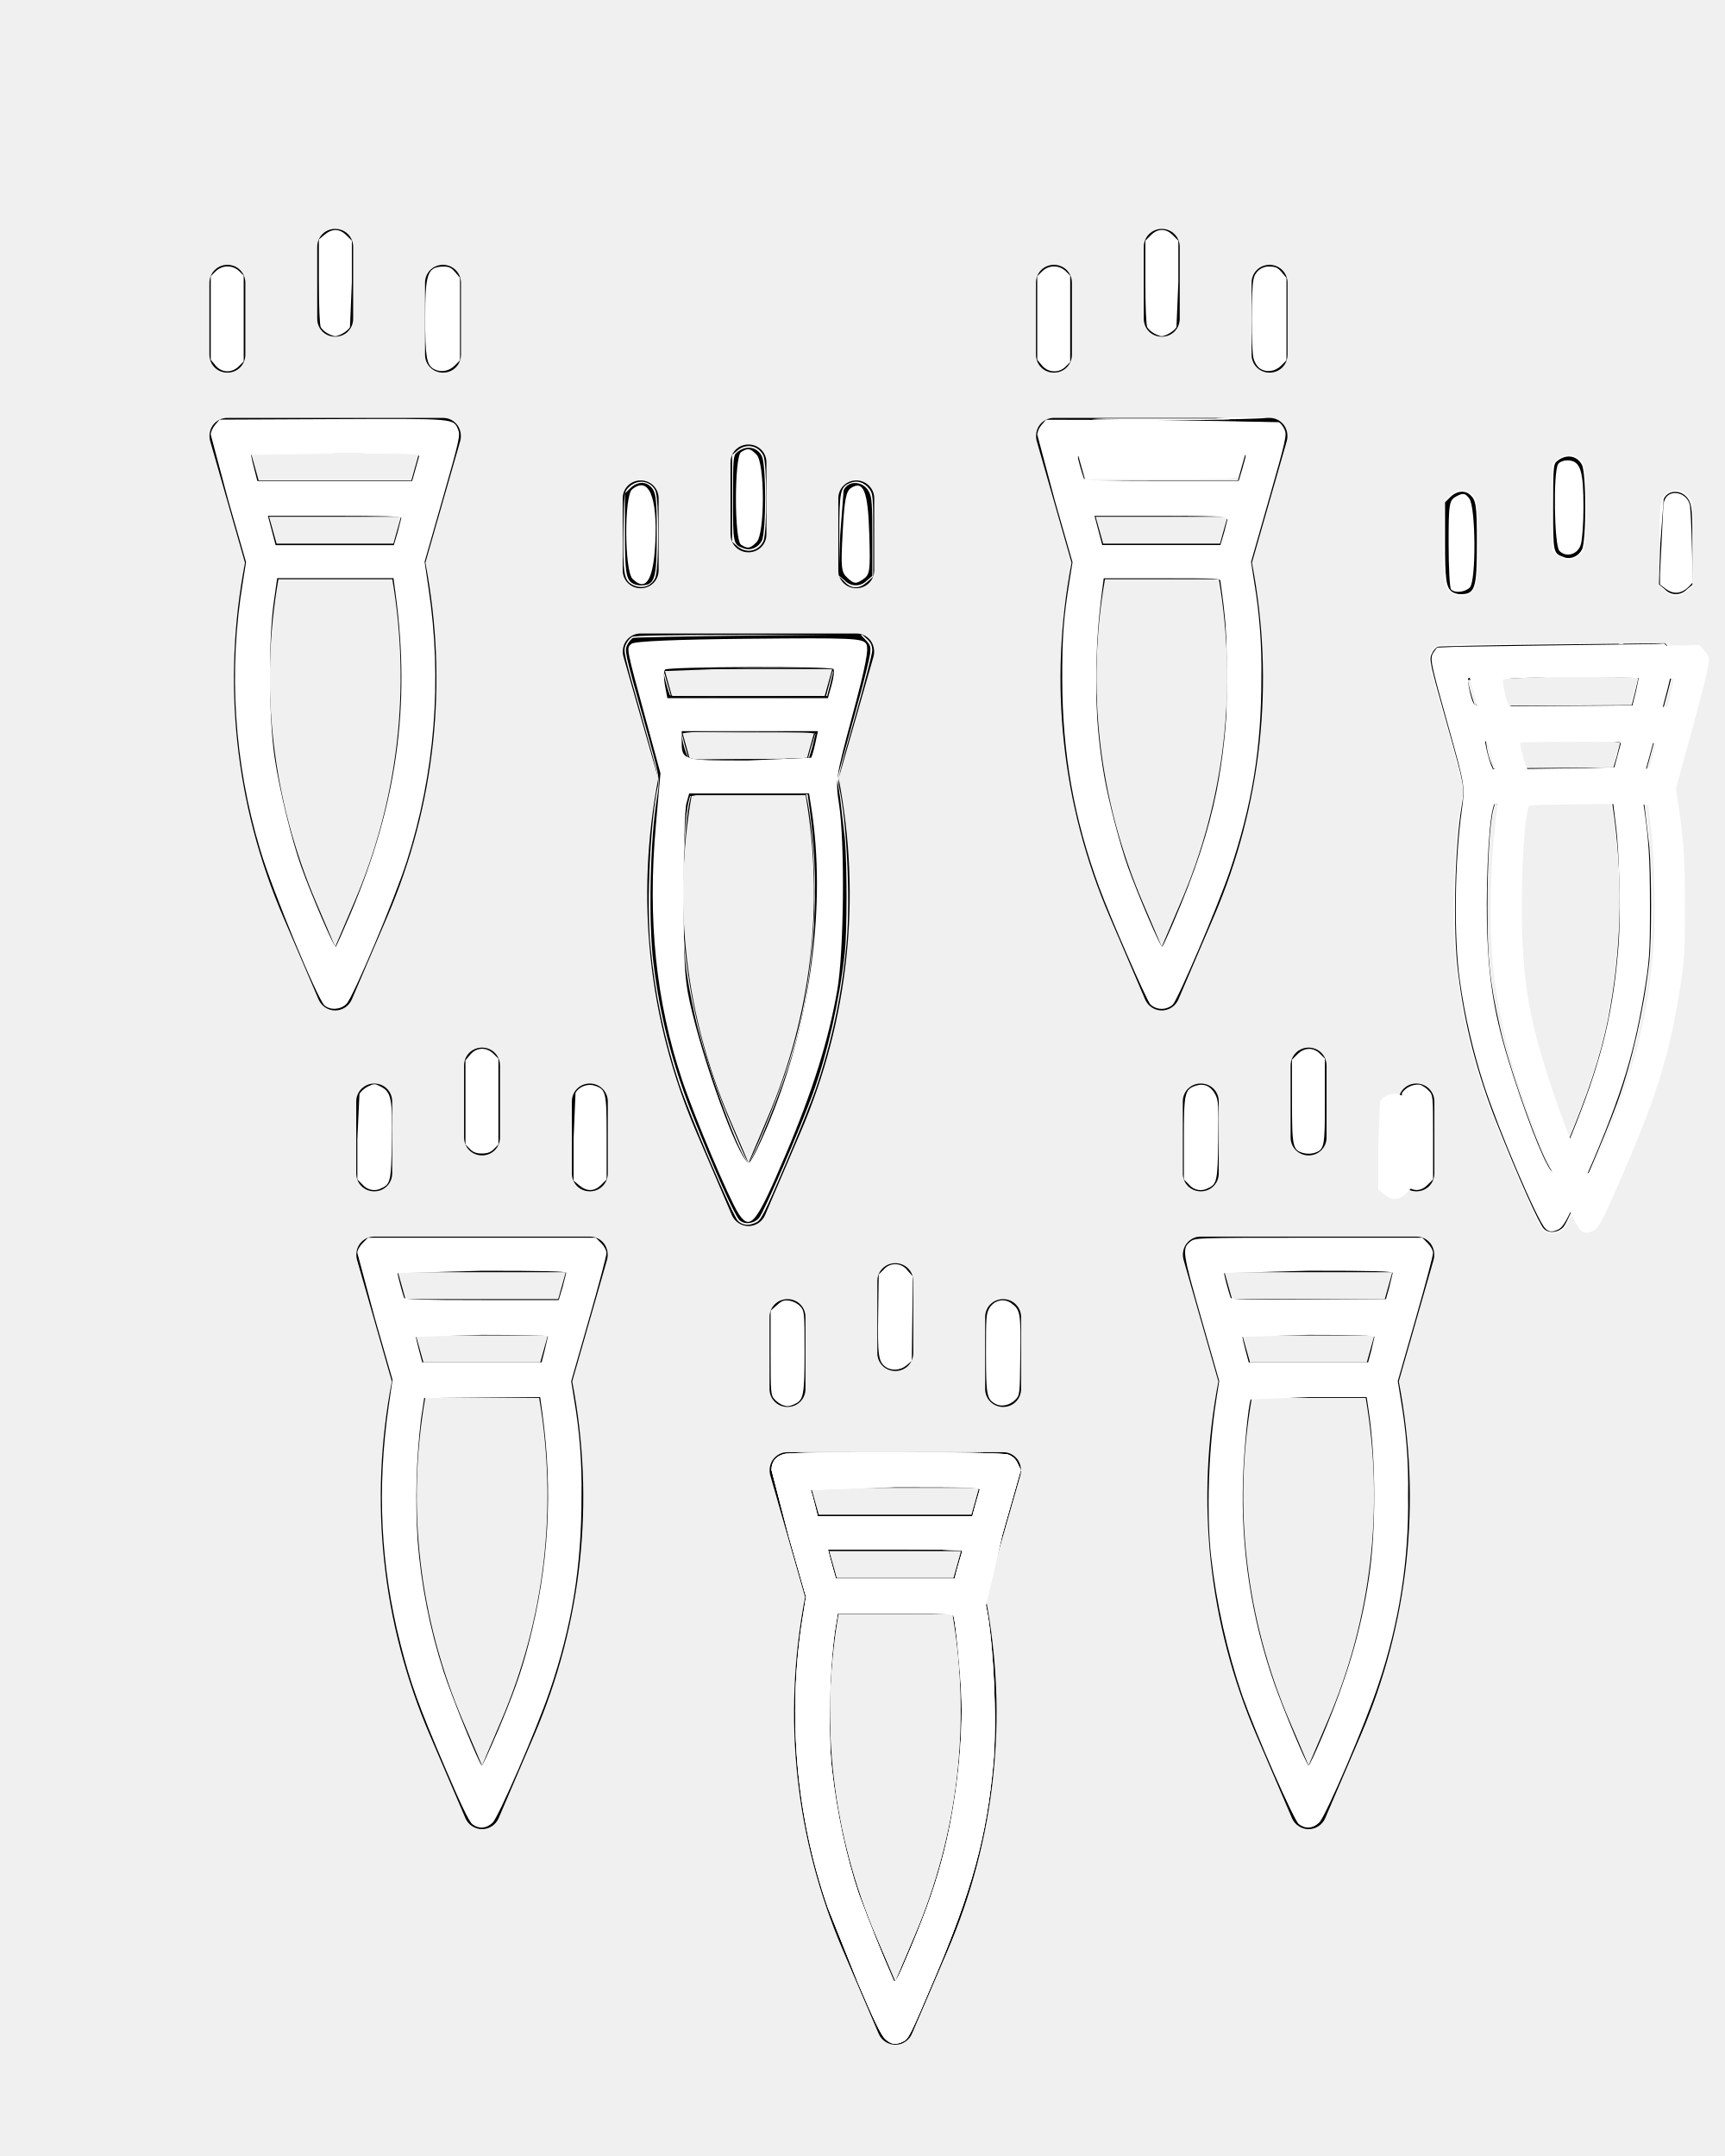
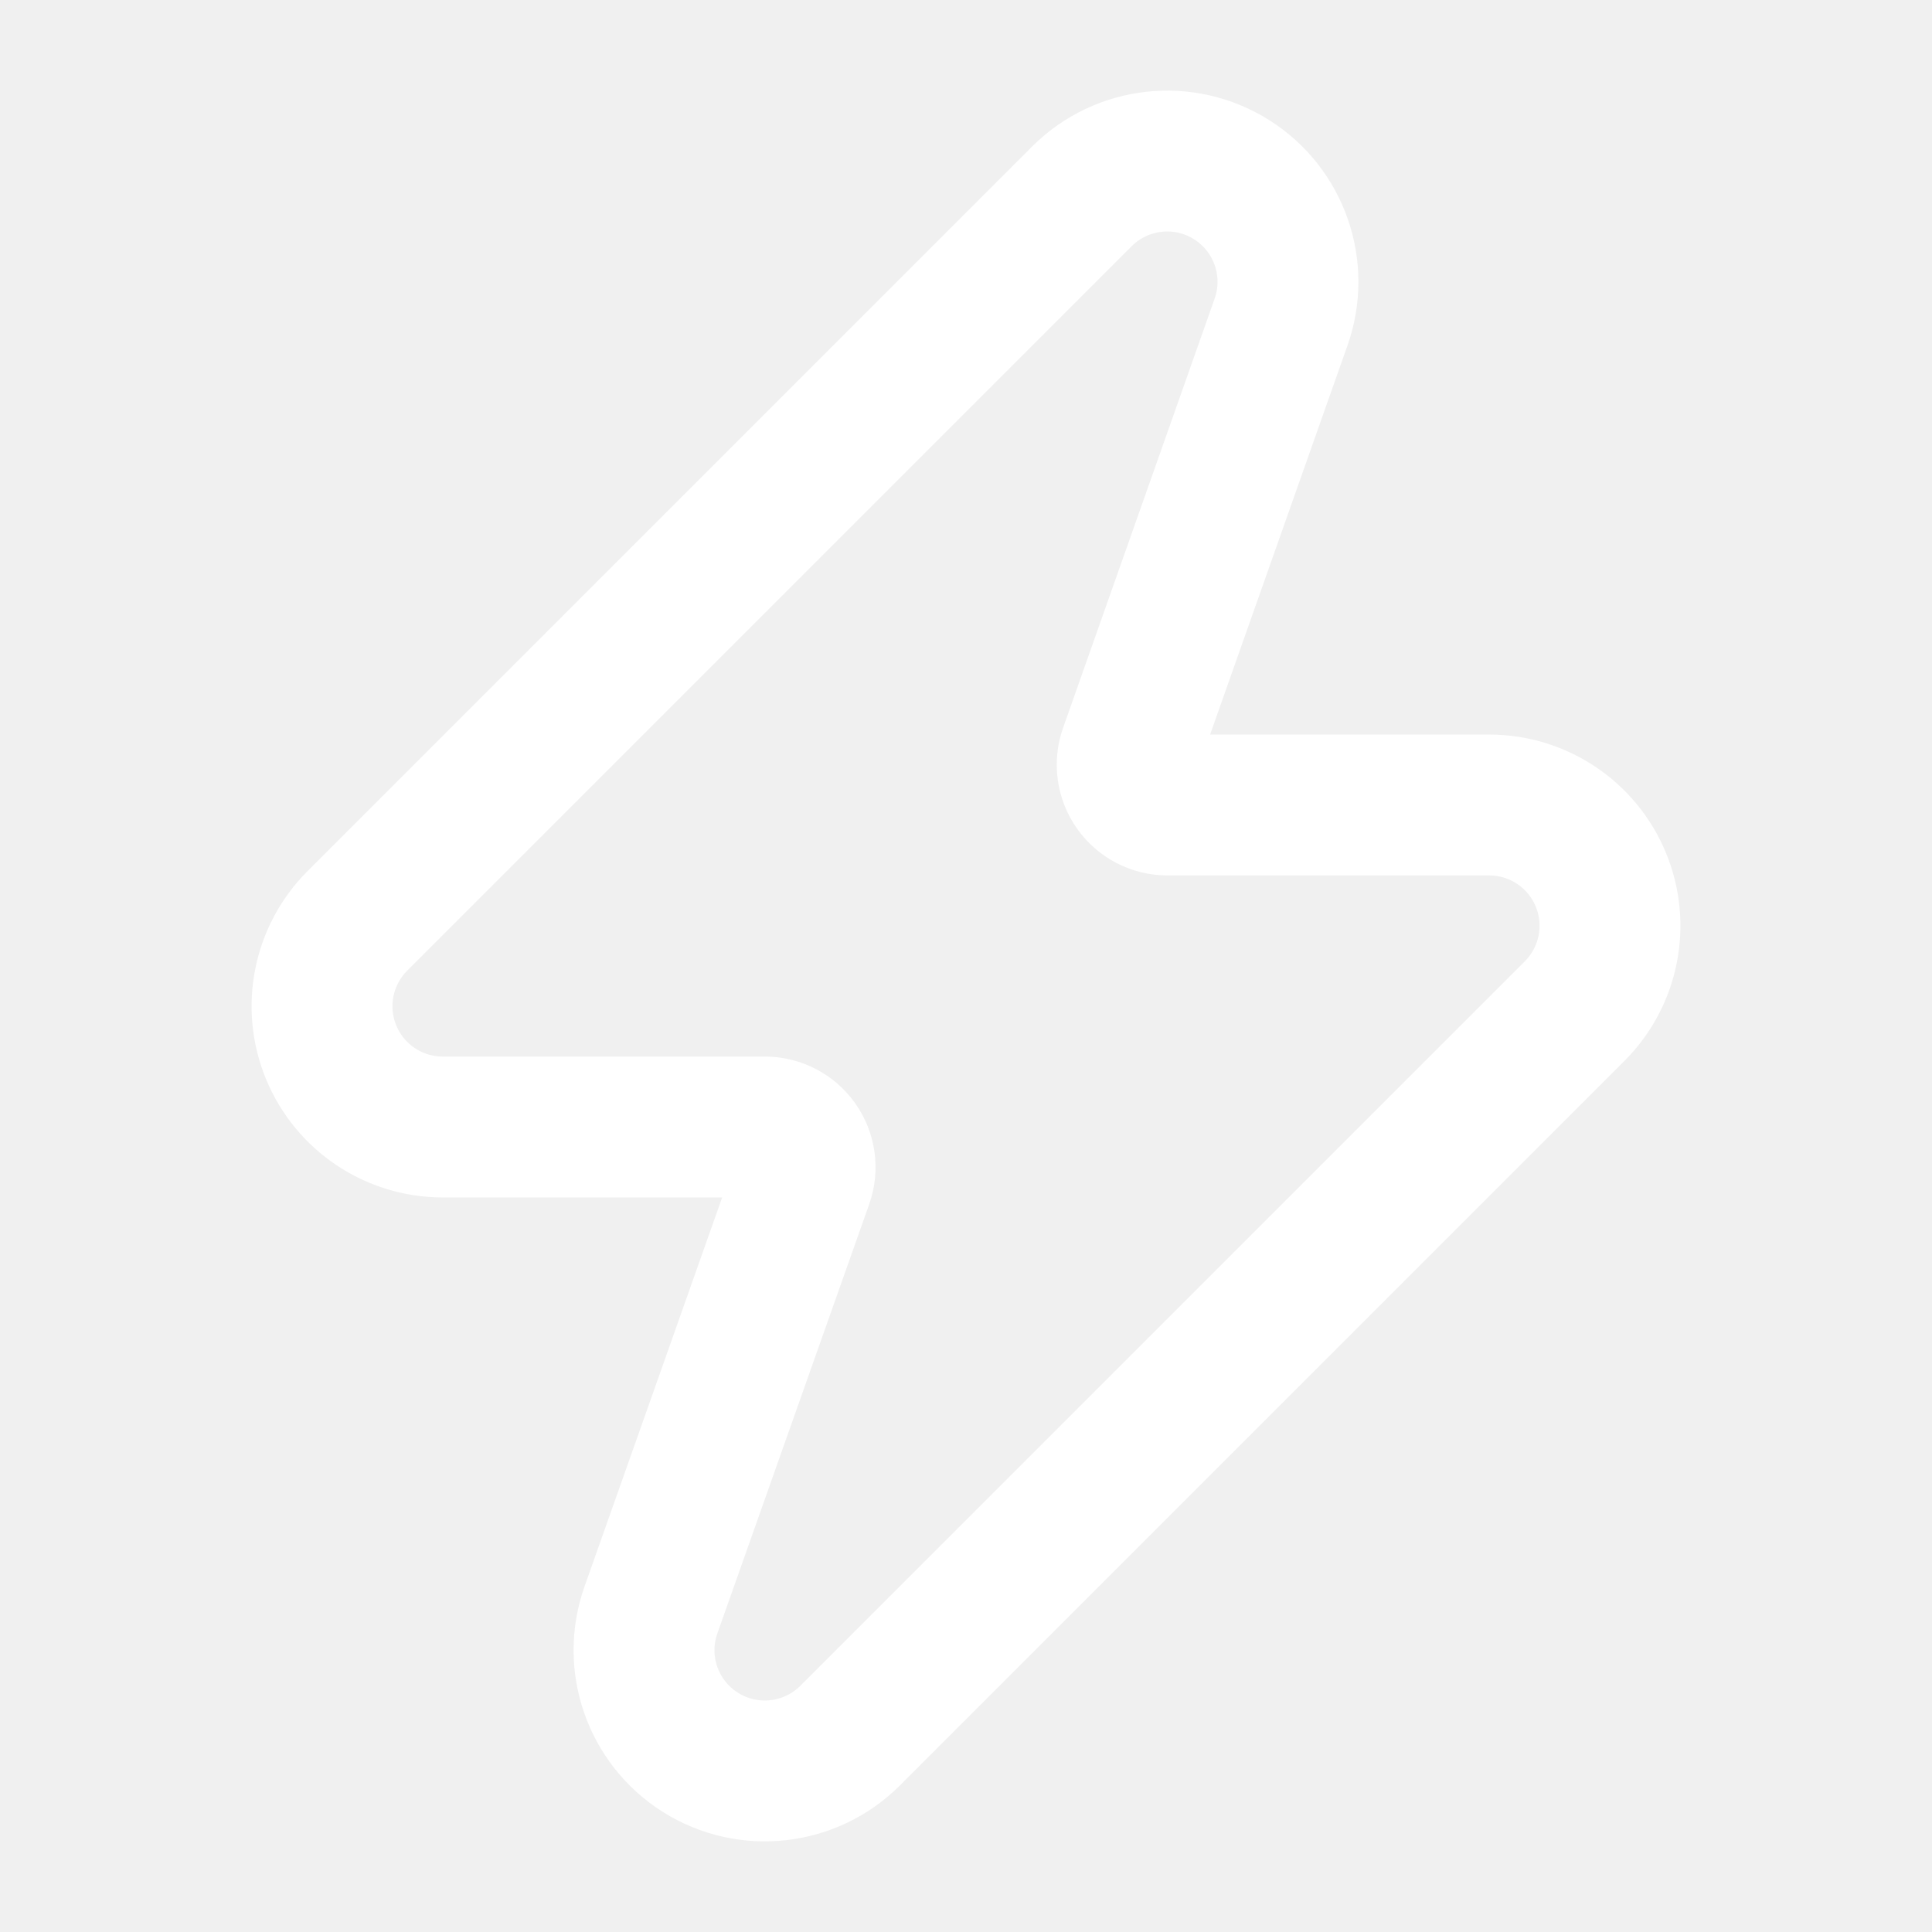
- <svg xmlns="http://www.w3.org/2000/svg" viewBox="0 0 48 60">
-   <use href="#B" />
-   <use href="#C" />
-   <use href="#D" />
-   <use href="#E" />
-   <use href="#B" x="-11.5" y="-6" />
-   <use href="#F" />
-   <use href="#D" x="-11.5" y="-6" />
-   <use href="#G" />
-   <use href="#B" x="11.5" y="-6" />
-   <use href="#C" x="11.5" y="-6" />
-   <use href="#H" />
-   <use href="#G" x="23" />
-   <use href="#B" x="4.086" y="22.784" />
-   <use href="#C" x="4.086" y="22.784" />
-   <use href="#D" x="4.086" y="22.784" />
-   <use href="#E" x="4.086" y="22.784" />
-   <use href="#B" x="-7.414" y="16.784" />
-   <use href="#F" x="4.086" y="22.784" />
-   <use href="#D" x="-7.414" y="16.784" />
-   <use href="#G" x="4.086" y="22.784" />
-   <use href="#B" x="15.586" y="16.784" />
-   <use href="#C" x="15.586" y="16.784" />
-   <use href="#H" x="4.086" y="22.784" />
-   <use href="#G" x="27.086" y="22.784" />
-   <g fill="#fff">
-     <path d="M30.757 11.647h3.101c.853.025.155.046-1.55.046s-2.403-.021-1.55-.046zM20.533 33.974c-.147-.147-1.34-2.936-1.636-3.824a17.04 17.04 0 0 1-.798-3.832c-.112-1.186-.004-3.49.207-4.44.039-.177-.018-.42-.462-1.978-.484-1.699-.503-1.784-.435-1.949a.52.52 0 0 1 .175-.227c.071-.038 1.096-.055 3.26-.055h3.157l.135.125c.097.09.135.176.135.307 0 .1-.219.947-.486 1.882-.45 1.575-.482 1.717-.435 1.928.21.936.314 3.057.211 4.281a17.22 17.22 0 0 1-.87 4.141c-.115.333-.497 1.28-.85 2.105-.551 1.289-.661 1.511-.786 1.575-.206.107-.392.093-.524-.04zm.708-2.511c.918-2.188 1.273-3.654 1.402-5.787.064-1.068-.021-2.649-.184-3.43l-.029-.14h-1.597-1.597l-.031.124c-.184.733-.264 3.174-.139 4.261.196 1.709.586 3.172 1.294 4.844.424 1.003.444 1.043.498.987.023-.024.196-.411.384-.86zm1.322-10.642l.114-.382c.021-.054-.329-.066-1.841-.066l-1.867.03a10.85 10.85 0 0 0 .18.671c.016.049.396.064 1.673.064h1.652zm.521-1.826l.107-.408h-2.366l-2.366.03c0 .016.049.2.11.408l.11.378h2.149 2.149z" />
-     <use href="#I" />
-     <path d="M20.515 15.2l-.143-.123V13.87v-1.207l.143-.123c.244-.21.578-.15.723.131.112.217.112 2.182 0 2.399-.145.281-.479.341-.723.131z" />
-     <use href="#J" />
-     <path d="M9.033 27.983c-.197-.166-1.466-3.234-1.788-4.322a16.52 16.52 0 0 1-.481-7.502l.082-.515-.491-1.71-.491-1.84c0-.072.055-.194.123-.273l.123-.143 3.141-.014c3.461-.015 3.366-.023 3.499.298.062.15.032.285-.434 1.917l-.501 1.756.111.749a16.72 16.72 0 0 1-.607 7.583c-.326 1.021-1.479 3.755-1.673 3.964-.154.167-.446.192-.613.051zm.723-2.563c1.287-3.035 1.671-5.758 1.253-8.885l-.06-.446H9.331 7.713l-.096.676c-.148 1.046-.136 3.25.025 4.322.135.9.472 2.283.74 3.034.278.778.919 2.267.96 2.228.02-.019.206-.437.414-.927zm1.307-10.599l.104-.408c0-.043-.499-.058-1.856-.058H7.455l.107.408.107.408h1.645 1.645zm.489-1.728l.107-.382c.023-.084-.111-.089-2.324-.089l-2.35.038a4.62 4.62 0 0 0 .088.382l.088.344h2.154 2.154zm.516-2.825c-.198-.115-.237-.347-.237-1.396 0-1.282.062-1.453.528-1.453.135 0 .209.037.309.157l.132.157V8.88v1.147l-.149.149c-.159.159-.401.197-.582.091zm-2.952-.99c-.076-.041-.162-.119-.191-.173s-.052-.567-.052-1.269V6.664l.157-.132c.213-.179.422-.173.612.017l.149.149v1.155l-.053 1.253c-.056.104-.305.254-.417.25-.036-.001-.129-.036-.205-.077zm-3.12.891l-.132-.157V8.85 7.688l.134-.134a.47.47 0 0 1 .658-.009l.125.125v1.194 1.194l-.134.134c-.197.197-.475.187-.651-.022zm22.998 0l-.132-.157V8.85 7.688l.134-.134a.47.47 0 0 1 .658-.009l.125.125v1.203 1.203l-.125.125c-.189.189-.487.175-.661-.032zm3.12-.891c-.076-.041-.162-.119-.191-.173s-.052-.561-.052-1.252V6.698l.149-.149c.102-.102.2-.149.31-.149s.208.047.31.149l.149.149v1.155l-.053 1.253c-.056.104-.305.254-.417.25-.036-.001-.129-.036-.205-.077zm2.932.97a.56.56 0 0 1-.164-.268c-.068-.246-.068-1.969 0-2.215a.43.43 0 0 1 .463-.346c.147 0 .217.034.32.157l.132.157V8.88v1.147l-.149.149c-.17.17-.419.199-.603.071zm-1.202 1.396c.05-.02.413-.035.806-.033.864.004.768.03-.194.053-.387.009-.662 0-.612-.02zM32.009 27.95c-.109-.119-1.111-2.412-1.422-3.257-.704-1.911-1.025-3.718-1.029-5.8-.002-1.175.037-1.7.203-2.732l.083-.514-.491-1.716-.491-1.841a.51.51 0 0 1 .122-.267l.122-.142 3.19.008 3.288.06c.054.029.128.125.164.213.062.149.031.286-.435 1.918l-.501 1.758.085.544a14.62 14.62 0 0 1 .202 2.686c.002 1.946-.26 3.544-.881 5.38-.318.939-1.433 3.553-1.582 3.707a.46.46 0 0 1-.627-.005zm.629-2.249c.621-1.442.988-2.558 1.217-3.697a16.88 16.88 0 0 0 .15-5.495l-.058-.421H32.33h-1.617l-.035.268c-.256 1.954-.241 3.584.049 5.253.115.665.44 1.909.656 2.511.282.787.918 2.268.958 2.228.019-.019.154-.311.298-.647zm1.424-10.88l.104-.408c0-.043-.498-.058-1.855-.058h-1.855l.108.408.108.408h1.643 1.643zm.51-1.785l.104-.382c0-.018-1.056-.033-2.346-.033l-2.345.064c0 .057.115.469.177.637.018.05.498.064 2.165.064h2.141zm-1.481 19.935l-.149-.149v-1.128c0-1.274.023-1.378.329-1.479.234-.077.429.012.552.254.08.158.089.303.076 1.249-.016 1.144-.035 1.235-.282 1.348a.42.42 0 0 1-.527-.094zm3.192-.878c-.315-.086-.33-.151-.332-1.438l-.001-1.164.149-.149c.197-.197.446-.203.634-.015l.134.134v1.18c0 1.287-.013 1.349-.292 1.444a.58.58 0 0 1-.293.007zm2.833.895l-.157-.132v-1.172l.053-1.27a.55.55 0 0 1 .493-.229c.069.017.182.091.249.165.123.132.123.137.123 1.302v1.169l-.149.149c-.19.19-.399.196-.612.017zm-2.975 17.776c-.139-.11-1.179-2.473-1.569-3.567a18.48 18.48 0 0 1-.871-3.879c-.132-1.199-.074-2.968.14-4.343l.085-.544-.497-1.739c-.532-1.864-.544-1.951-.3-2.144.128-.1.201-.103 3.289-.103h3.159l.149.149c.088.088.149.203.149.281s-.221.904-.49 1.846l-.49 1.714.079.49a13.99 13.99 0 0 1 .207 2.683 15.58 15.58 0 0 1-.82 5.252c-.344 1.058-1.47 3.688-1.654 3.863-.177.168-.386.182-.568.039zm.642-2.415c.702-1.655 1.089-2.965 1.311-4.444.196-1.306.193-3.292-.008-4.641l-.057-.382h-1.602l-1.625.064c-.07.194-.187 1.409-.213 2.205a15.66 15.66 0 0 0 .864 5.686c.265.755.911 2.295.962 2.295.02 0 .185-.352.368-.783zm1.375-10.763l.087-.382c0-.039-.549-.055-1.836-.055l-1.836.055c0 .03.039.203.087.382l.087.327h1.661 1.661zm.501-1.764l.094-.395c.001-.05-.5-.064-2.344-.064l-2.346.067c0 .057.109.474.18.685.017.051.478.061 2.172.051l2.151-.013zm-10.964 3.246c-.238-.136-.257-.239-.259-1.41-.002-.999.007-1.111.098-1.259.133-.218.409-.278.606-.132.253.188.266.261.251 1.454-.013 1.106-.014 1.108-.141 1.235-.157.157-.393.204-.555.112zm-3.047-1.025c-.205-.144-.229-.308-.212-1.472l.016-1.103.139-.139a.42.42 0 0 1 .661.028l.149.167-.015 1.174-.015 1.174-.143.123c-.164.141-.416.162-.578.049zm-2.899 1.046a.7.7 0 0 1-.204-.155c-.096-.106-.102-.185-.102-1.285v-1.172l.173-.154c.146-.13.201-.15.357-.125.108.017.232.084.299.161.112.128.115.164.115 1.254 0 1.22-.024 1.347-.279 1.464-.152.069-.214.072-.358.013zm-5.631-6.101l-.157-.132v-1.172l.053-1.27c.093-.174.337-.266.533-.201.317.105.333.171.333 1.456v1.153l-.149.149c-.19.19-.399.196-.612.017zm-6.025-.017l-.149-.149v-1.123l.058-1.251c.032-.07.14-.166.24-.214.173-.082.191-.082.362.01.282.151.318.33.299 1.524-.017 1.089-.038 1.185-.283 1.297a.42.42 0 0 1-.527-.094zm2.984-.996l-.125-.125v-1.171-1.171l.132-.157c.177-.21.455-.219.651-.022l.134.134v1.194 1.194l-.125.125c-.092.092-.18.125-.334.125s-.242-.033-.334-.125zm.066 18.789c-.091-.071-.312-.529-.745-1.543-.759-1.776-.975-2.374-1.257-3.481-.551-2.165-.657-4.314-.326-6.604l.107-.739-.49-1.708-.49-1.827c0-.066.067-.186.149-.268l.149-.149h3.169 3.169l.149.149c.088.088.149.203.149.281s-.221.904-.491 1.848l-.491 1.716.083.514a14.31 14.31 0 0 1 .204 2.681c.003 1.966-.268 3.623-.887 5.431-.366 1.068-1.421 3.502-1.587 3.659-.177.168-.385.182-.568.039zm.667-2.489c.482-1.137.693-1.731.901-2.532.559-2.148.681-4.226.378-6.441l-.058-.421-1.614.013-1.614.013-.088.586a18.95 18.95 0 0 0-.093 3.391 15.9 15.9 0 0 0 .719 3.629c.229.71 1.006 2.617 1.067 2.617.021 0 .201-.385.4-.857zm1.349-10.706l.088-.382c0-.021-.827-.038-1.836-.038l-1.836.055c0 .03.039.203.087.382l.087.327h1.661 1.661zm.493-1.739l.104-.408c0-.043-.621-.058-2.346-.058l-2.346.067c0 .057.109.473.18.685.017.05.495.064 2.162.064h2.141z" />
-     <use href="#K" />
-     <use href="#K" />
-     <use href="#K" />
-     <path d="M32.177 28.007c-.158-.078-.405-.565-1.016-2-.727-1.709-1.095-2.88-1.325-4.207-.197-1.138-.23-1.582-.226-3.06.003-1.288.018-1.546.131-2.269l.128-.816-.454-1.606c-.533-1.884-.555-2.009-.4-2.205l.111-.14h2.355l3.234.034c.87.033.88.035.964.163.111.169.088.275-.462 2.216l-.428 1.509.128.856c.111.748.128 1.037.132 2.284.009 2.954-.397 4.642-1.98 8.229-.44.997-.585 1.162-.89 1.012zm.809-3.097c.56-1.413.82-2.349 1.034-3.723.1-.644.116-.939.118-2.295.002-1.389-.054-2.369-.157-2.715-.024-.083-.148-.089-1.654-.089H30.7l-.025.115c-.171.789-.233 3.33-.108 4.424.198 1.736.643 3.31 1.456 5.15l.273.555c.072.087.18-.137.69-1.422zm1.095-10.045c.158-.567.355-.511-1.782-.511h-1.867l.033.14.109.408.076.268h1.673 1.673zm.516-1.809c.049-.181.079-.359.066-.395s-.062.072-.109.24l-.108.37c-.017.05-.489.064-2.13.064h-2.108l-.097-.37c-.053-.203-.106-.327-.117-.274-.022.109.084.536.157.631.038.049.54.064 2.203.064h2.153z" />
-   </g>
-   <use href="#L" />
-   <use href="#M" />
-   <use href="#N" />
-   <path d="M17.582 16.223c-.165-.125-.193-.334-.193-1.417v-1.071l.149-.149c.159-.159.374-.194.518-.084.197.152.219.287.219 1.362 0 1.283-.049 1.431-.47 1.426a.44.44 0 0 1-.223-.068z" />
-   <g fill="#fff">
-     <path d="M42.921 34.22c-.147-.147-1.34-2.936-1.636-3.824a17.04 17.04 0 0 1-.798-3.832c-.112-1.186-.004-3.49.207-4.44.039-.177-.018-.42-.462-1.978-.484-1.699-.503-1.784-.435-1.949.04-.095.118-.197.175-.227.071-.038 1.096-.055 3.26-.055h3.157l.135.125c.097.09.135.176.135.307 0 .1-.219.947-.486 1.882-.45 1.575-.482 1.717-.435 1.928.21.936.314 3.057.211 4.281a17.22 17.22 0 0 1-.87 4.141c-.115.333-.497 1.28-.85 2.105-.551 1.289-.661 1.511-.786 1.575-.206.107-.392.093-.524-.04zm.708-2.511c.918-2.188 1.273-3.654 1.402-5.787.064-1.068-.021-2.649-.184-3.43l-.029-.14H43.22h-1.597l-.031.124c-.184.733-.264 3.174-.139 4.261.196 1.709.586 3.172 1.294 4.844.424 1.003.444 1.043.498.987.023-.024.196-.411.384-.86zm1.322-10.642l.114-.382c.021-.054-.329-.066-1.841-.066l-1.867.03a10.85 10.85 0 0 0 .18.671c.016.049.396.064 1.673.064h1.652zm.521-1.826l.107-.408h-2.366l-2.366.03c0 .016.049.2.11.408l.11.378h2.149 2.149z" />
-     <use href="#I" x="22.821" y="0.246" />
-     <path d="M43.336 15.446l-.143-.123v-1.207-1.207l.143-.123c.244-.21.578-.15.723.131.112.217.112 2.182 0 2.399-.145.281-.479.341-.723.131z" />
-     <use href="#J" x="22.821" y="0.245" />
-     <path d="M38.506 33.233l-.157-.132V31.93l.053-1.27c.093-.174.337-.266.533-.201.317.105.333.171.333 1.456v1.153l-.149.149c-.19.19-.399.196-.612.017z" />
-   </g>
-   <use href="#L" x="22.388" y="0.246" />
-   <use href="#M" x="22.821" y="0.245" />
-   <use href="#N" x="22.82" y="0.245" />
-   <path d="M40.403 16.468c-.165-.125-.193-.334-.193-1.417V13.98l.149-.149c.159-.159.374-.194.518-.084.197.152.219.287.219 1.362 0 1.283-.049 1.431-.47 1.426a.44.44 0 0 1-.223-.068zM20.544 33.762c-.243-.371-1.141-2.51-1.535-3.654-.755-2.197-.996-4.466-.76-7.145l.127-1.443-.469-1.73c-.374-1.382-.443-1.755-.341-1.855.198-.194 6.232-.319 6.455-.134.2.166.176.313-.375 2.365-.4 1.491-.402 1.508-.285 2.386.073.545.098 1.651.067 2.884-.045 1.804-.081 2.121-.367 3.248-.336 1.327-.714 2.371-1.484 4.101-.579 1.302-.729 1.443-1.035.977zm.686-2.065a20.73 20.73 0 0 0 1.267-4.059c.194-1.112.257-3.944.111-4.972l-.084-.586h-1.669c-1.202 0-1.691.035-1.746.124-.042.068-.097 1.028-.121 2.132-.052 2.39.088 3.445.717 5.392.463 1.433.978 2.652 1.12 2.652.052 0 .234-.308.405-.684zm1.342-10.611c.025-.042.077-.226.116-.408l.071-.331h-1.943c-1.507 0-1.934.029-1.903.127a6.91 6.91 0 0 1 .101.408l.061.28h1.726l1.771-.076zm.592-2.064c.048-.234.032-.382-.047-.432-.169-.107-4.373-.095-4.544.013-.101.064-.121.195-.072.459l.069.37 2.26-.027 2.26-.027z" />
-   <path d="M20.55 33.772c-.248-.379-1.23-2.707-1.572-3.726-.726-2.168-.961-4.451-.729-7.083l.127-1.443-.469-1.73c-.374-1.382-.443-1.755-.341-1.855.198-.194 6.232-.319 6.455-.134.202.167.174.342-.375 2.371-.39 1.442-.404 1.539-.299 2.212.165 1.066.137 4.097-.048 5.165-.242 1.396-.685 2.811-1.43 4.565-.832 1.959-.991 2.16-1.32 1.659zm.519-1.715c.33-.639.975-2.479 1.214-3.468.439-1.814.562-4.416.29-6.126l-.061-.382h-1.664c-1.197 0-1.685.035-1.74.124-.042.068-.097 1.028-.121 2.132-.052 2.381.084 3.403.716 5.381.446 1.395.976 2.663 1.112 2.663.047 0 .161-.146.253-.324zm1.502-10.971c.025-.042.077-.226.116-.408l.071-.331h-1.895-1.895v.247c0 .574-.015.569 1.841.569l1.762-.076zm.592-2.064c.048-.234.032-.382-.047-.432-.169-.107-4.373-.095-4.544.013-.101.064-.121.195-.072.459l.069.37 2.26-.027 2.26-.027z" />
-   <g fill="#fff">
-     <path d="M20.547 33.767c-.255-.389-1.218-2.672-1.564-3.705-.732-2.189-.967-4.462-.733-7.1l.128-1.443-.403-1.479c-.56-2.054-.55-2.002-.402-2.125.085-.07 1.243-.12 3.276-.139 2.845-.027 3.155-.014 3.253.14.082.129-.009.605-.377 1.971-.47 1.743-.482 1.824-.377 2.501.165 1.063.136 4.095-.049 5.16-.242 1.396-.685 2.811-1.43 4.565-.833 1.964-.991 2.161-1.323 1.654zm.897-2.642c1.127-2.761 1.549-5.993 1.129-8.662l-.06-.382h-1.668-1.668l-.078.28c-.043.154-.077 1.313-.075 2.575.003 2.061.027 2.394.243 3.264.452 1.825 1.364 4.222 1.58 4.152.062-.02.331-.572.598-1.226zm1.128-10.039c.025-.042.077-.226.116-.408l.071-.331h-1.895-1.895v.247c0 .574-.015.569 1.841.569l1.762-.076zm.571-2.034c.057-.207.078-.402.047-.433-.084-.084-4.6-.069-4.684.015-.039.039-.041.235-.004.433l.068.362h2.234 2.234zM17.6 16.107c-.224-.224-.234-2.303-.012-2.487.46-.382.712.202.646 1.493-.053 1.039-.262 1.366-.634.995zm3.02-.948c-.19-.12-.189-2.458.002-2.578s.25-.109.431.073c.232.232.232 2.201 0 2.433-.182.182-.244.192-.433.072zm2.971.932c-.185-.166-.197-.273-.142-1.292.048-.901.093-1.132.236-1.222.346-.217.469.099.504 1.299.031 1.031.018 1.117-.182 1.252-.189.128-.239.123-.416-.036zm16.786.312c-.037-.037-.068-.609-.068-1.271 0-1.13.013-1.21.221-1.322.183-.098.245-.087.357.067.179.245.19 2.295.013 2.472-.133.133-.415.163-.524.054zm3.016-1.071c-.146-.146-.177-2.193-.037-2.415.048-.075.194-.121.326-.102.301.043.38.315.38 1.309 0 .421-.032.88-.071 1.02-.078.283-.402.385-.599.187zm2.948 1.049l-.151-.116.001-.272.094-1.946c.032-.215.146-.327.333-.327a.43.43 0 0 1 .4.318c.021.073.048.592.061 1.152l.024 1.019-.087.093c-.212.227-.446.254-.675.078zm-1.296 1.533c.035-.009.092-.009.126 0s.006.016-.063.016-.098-.007-.063-.016z" />
-     <use href="#O" />
-     <use href="#O" x="0.973" y="0.036" />
-   </g>
-   <defs>
-     <path id="B" d="M23.827 13.37c-.28 0-.5.22-.5.5v2c0 .28.22.5.5.5s.5-.22.5-.5v-2a.5.5 0 0 0-.5-.5z" />
-     <path id="C" d="M17.827 16.37c.28 0 .5-.22.5-.5v-2c0-.28-.22-.5-.5-.5s-.5.22-.5.5v2c0 .28.22.5.5.5z" />
-     <path id="D" d="M21.327 14.87v-2c0-.28-.22-.5-.5-.5s-.5.22-.5.5v2c0 .28.22.5.5.5s.5-.22.5-.5z" />
-     <path id="E" d="M23.827 17.63h-6c-.16 0-.3.07-.4.2-.09.12-.12.29-.08.44l.97 3.39c-.64 3.33-.28 6.73 1.06 9.85l.99 2.31c.08.18.26.3.46.3s.38-.12.46-.3l.99-2.31c1.34-3.12 1.7-6.52 1.06-9.85l.97-3.39a.53.53 0 0 0-.08-.44c-.1-.13-.24-.2-.4-.2zm-2.47 13.48l-.53 1.25-.53-1.24c-1.22-2.85-1.58-5.95-1.05-8.99h3.17a15.89 15.89 0 0 1-1.06 8.98zm1.09-9.98h-3.25l-.21-.75h3.67zm.5-1.76h-4.25l-.21-.75h4.67z" />
-     <path id="F" d="M6.327 10.37c.28 0 .5-.22.5-.5v-2c0-.28-.22-.5-.5-.5a.5.5 0 0 0-.5.5v2c0 .28.22.5.5.5z" />
-     <path id="G" d="M12.327 11.63h-6c-.16 0-.3.07-.4.2-.09.12-.12.29-.08.44l.97 3.39c-.64 3.33-.28 6.73 1.06 9.85l.99 2.31c.08.18.26.3.46.3s.38-.12.46-.3l.99-2.31c1.34-3.12 1.7-6.52 1.06-9.85l.97-3.39a.53.53 0 0 0-.08-.44c-.1-.13-.24-.2-.4-.2zm-2.47 13.48l-.53 1.24-.53-1.24c-1.22-2.85-1.58-5.95-1.05-8.99h3.17c.52 3.05.16 6.15-1.06 8.99zm1.09-9.98h-3.25l-.21-.75h3.67zm.5-1.76h-4.25l-.21-.75h4.67z" />
-     <path id="H" d="M31.827 6.87v2c0 .28.22.5.5.5s.5-.22.5-.5v-2c0-.28-.22-.5-.5-.5a.5.5 0 0 0-.5.5z" />
-     <path id="I" d="M23.504 16.194l-.149-.149v-1.128c0-1.246.024-1.363.301-1.478.196-.081.397-.017.537.171.099.132.105.209.105 1.289v1.148l-.167.149c-.221.198-.43.198-.628 0z" />
-     <path id="J" d="M17.582 16.264c-.219-.119-.253-.336-.235-1.51.016-1.025.02-1.058.136-1.181.233-.248.602-.212.75.073.111.215.107 2.231-.005 2.448-.124.24-.39.31-.646.171z" />
-     <path id="K" d="M24.631 56.743c-.113-.104-.31-.511-.76-1.568l-.838-2.094c-.882-2.544-1.128-5.362-.701-8.043l.096-.601-.48-1.68-.48-1.848c0-.229.118-.381.346-.444.283-.079 5.998-.066 6.232.013a.44.44 0 0 1 .269.245l.09.185-.508 1.781-.463 1.983c.211.949.317 3.202.206 4.414-.183 2.011-.595 3.521-1.621 5.935-.713 1.678-.736 1.724-.904 1.8-.204.093-.317.074-.485-.079zm.701-2.511c.473-1.122.735-1.884.952-2.764.345-1.4.526-3.1.464-4.376-.033-.69-.158-1.936-.211-2.103-.026-.082-.149-.089-1.626-.089h-1.598l-.054.319c-.173 1.014-.227 2.969-.11 4.016.133 1.2.402 2.447.747 3.468a41.9 41.9 0 0 0 .973 2.414c.046.076.102-.03.462-.884zm1.287-10.517l.104-.365c.027-.081.049-.167.049-.191s-.84-.043-1.867-.043h-1.867l.034.14.111.408.077.268h1.652 1.652zm.524-1.845l.118-.408c.028-.072-.206-.08-2.351-.08l-2.35.084c.018.046.069.23.114.408l.081.324h2.15 2.15z" />
-     <path id="L" d="M20.574 33.952c-.136-.136-.699-1.395-1.302-2.914-.564-1.421-.906-2.749-1.091-4.245-.143-1.152-.092-3.452.102-4.602.089-.527.089-.526-.383-2.203-.523-1.857-.528-1.884-.439-2.056.043-.082.112-.163.155-.179s1.484-.045 3.202-.064l3.124-.034.148.157c.133.142.145.182.118.402-.017.134-.161.715-.32 1.29l-.441 1.606-.151.561.081.535.131 1.122c.065.761.064 2.6-.001 3.187-.148 1.323-.482 2.797-.891 3.924-.357.983-1.352 3.284-1.493 3.452s-.41.2-.549.061zm.612-2.293c.622-1.478.962-2.509 1.175-3.558a17.35 17.35 0 0 0 .172-5.567l-.06-.43-1.633.013-1.633.013-.039.146c-.099.372-.165 1.45-.165 2.709 0 1.491.06 2.069.351 3.366.288 1.284 1.291 4.002 1.478 4.002.034 0 .194-.313.355-.696zm1.413-10.854l.092-.37c.001-.05-.406-.064-1.867-.064h-1.868l.033.209c.018.115.066.287.106.383l.073.174 1.669-.013 1.669-.013zm.509-1.785l.092-.395c.001-.021-1.066-.038-2.37-.038l-2.371.089c0 .077.104.466.177.663.019.051.486.061 2.202.051l2.178-.013z" />
-     <path id="M" d="M20.704 15.263c-.309-.114-.307-.103-.307-1.393 0-1.067.009-1.191.09-1.264.249-.225.568-.187.711.084.124.237.124 2.123 0 2.36-.099.189-.312.28-.495.213z" />
-     <path id="N" d="M23.506 16.155l-.163-.137.036-1.125.096-1.251c.135-.289.554-.259.709.05.076.153.089.332.089 1.257v1.079l-.157.132a.42.42 0 0 1-.61-.005z" />
-     <path id="O" d="M42.994 34.181c-.219-.219-1.286-2.718-1.702-3.988a17.43 17.43 0 0 1-.672-2.915c-.168-1.197-.143-3.293.056-4.733.091-.661.089-.673-.365-2.302-.532-1.907-.536-1.926-.402-2.114l.076-.107.551-.023 2.895-.042 2.614-.034.27-.015.139.167c.13.156.138.179.119.339-.025.213-.222.985-.611 2.402l-.3 1.091.063.419c.152 1.002.185 1.514.187 2.843.002 1.354-.015 1.59-.176 2.542-.305 1.798-.677 2.946-1.737 5.355-.396.9-.498 1.084-.64 1.151-.168.08-.26.071-.366-.035zm.431-1.9a19.37 19.37 0 0 0 .433-1.019c.732-1.851 1.037-3.135 1.181-4.973.062-.787.022-2.582-.073-3.302l-.074-.604c0-.035-.286-.045-1.308-.045l-1.659.023-.352.023-.034.13c-.127.479-.206 2.425-.149 3.632.067 1.41.244 2.34.727 3.823.487 1.496.963 2.645 1.097 2.645.026 0 .12-.15.21-.334zm.661-10.904l.835-.024.08-.292.094-.35c.011-.043-.02-.064-.121-.081-.195-.032-3.652-.029-3.651.004a3.68 3.68 0 0 0 .159.631l.057.135h.856l1.691-.024zm.843-1.743h.494l.096-.383.083-.396c-.007-.007-.734-.024-1.615-.037-1.545-.023-3.045.004-3.128.056-.042.026.064.549.139.69.049.092.281.102 2.034.085l1.898-.014z" />
-   </defs>
+ <svg xmlns="http://www.w3.org/2000/svg" width="24" height="24" viewBox="0 0 24 24" fill="none" stroke="#ffffff" stroke-width="1.75" stroke-linecap="round" stroke-linejoin="round">
+   <path d="M15.914 4a1.5 1.5 0 00-2.474-1.561l-9 9A1.5 1.5 0 005.5 14h4.002a.5.5 0 01.471.666L8.086 20a1.5 1.5 0 002.475 1.56l9-9A1.5 1.5 0 0018.5 10h-3.997a.5.5 0 01-.472-.667z" />
</svg>
